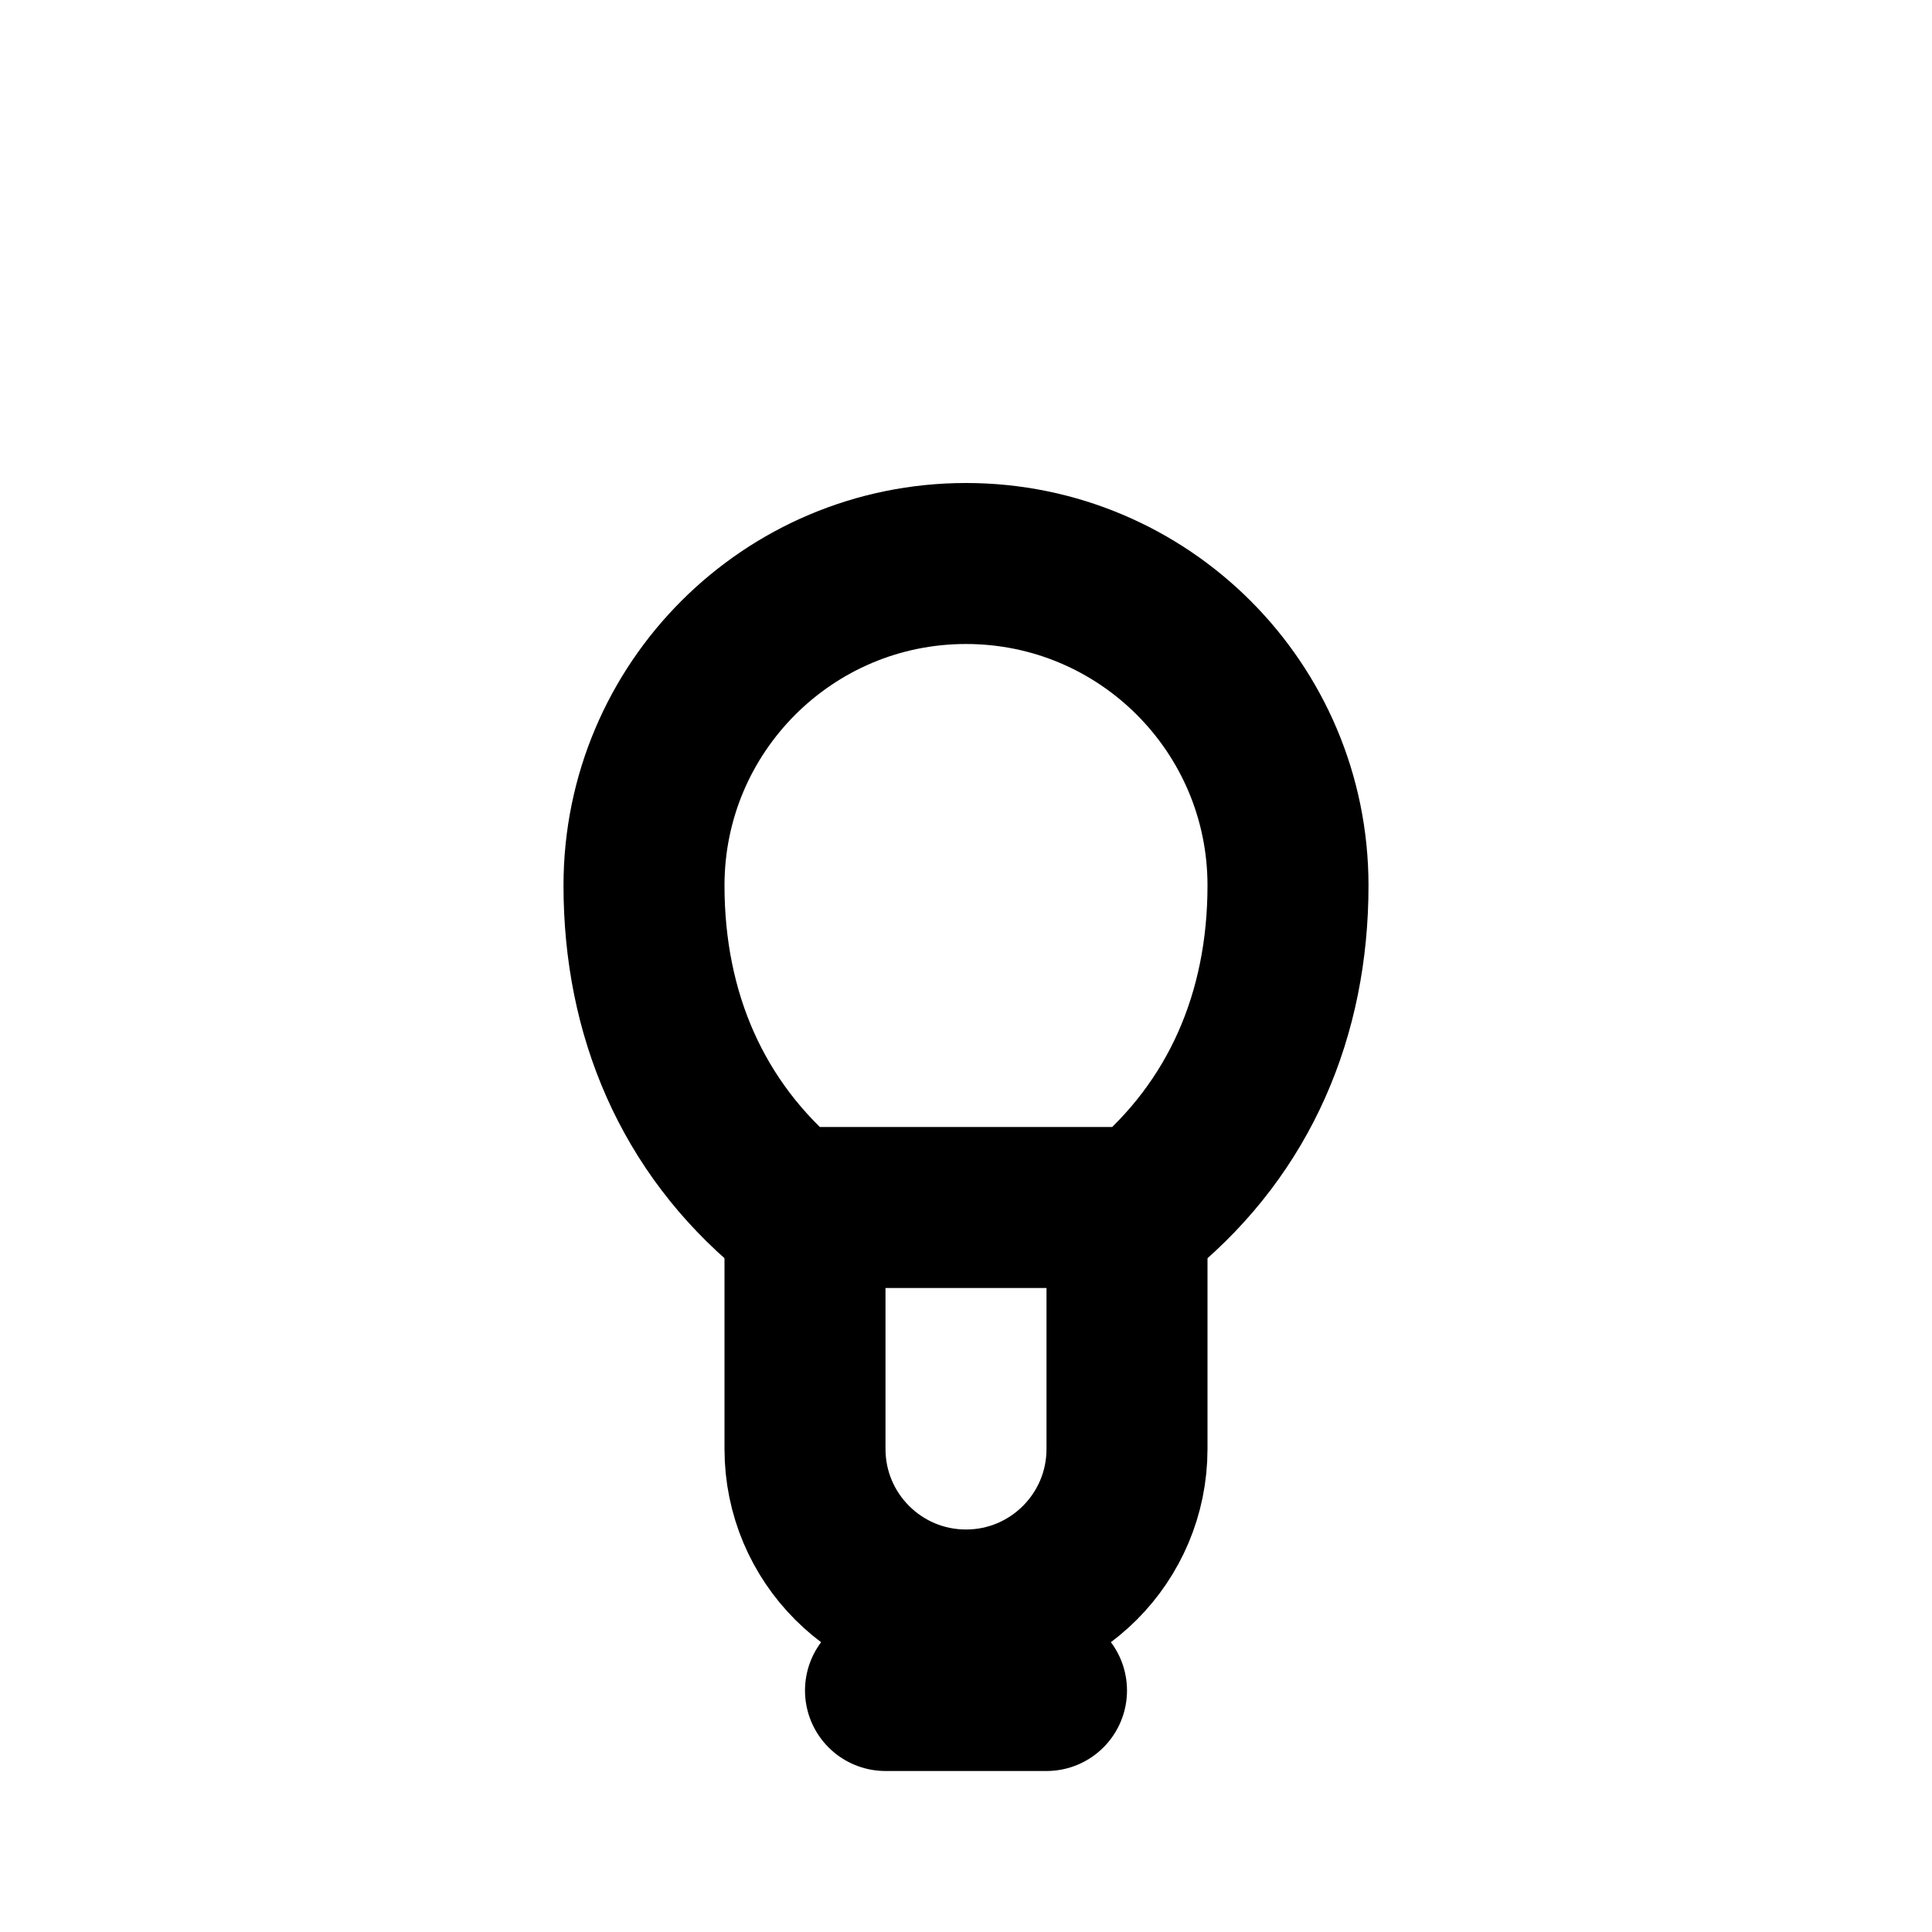
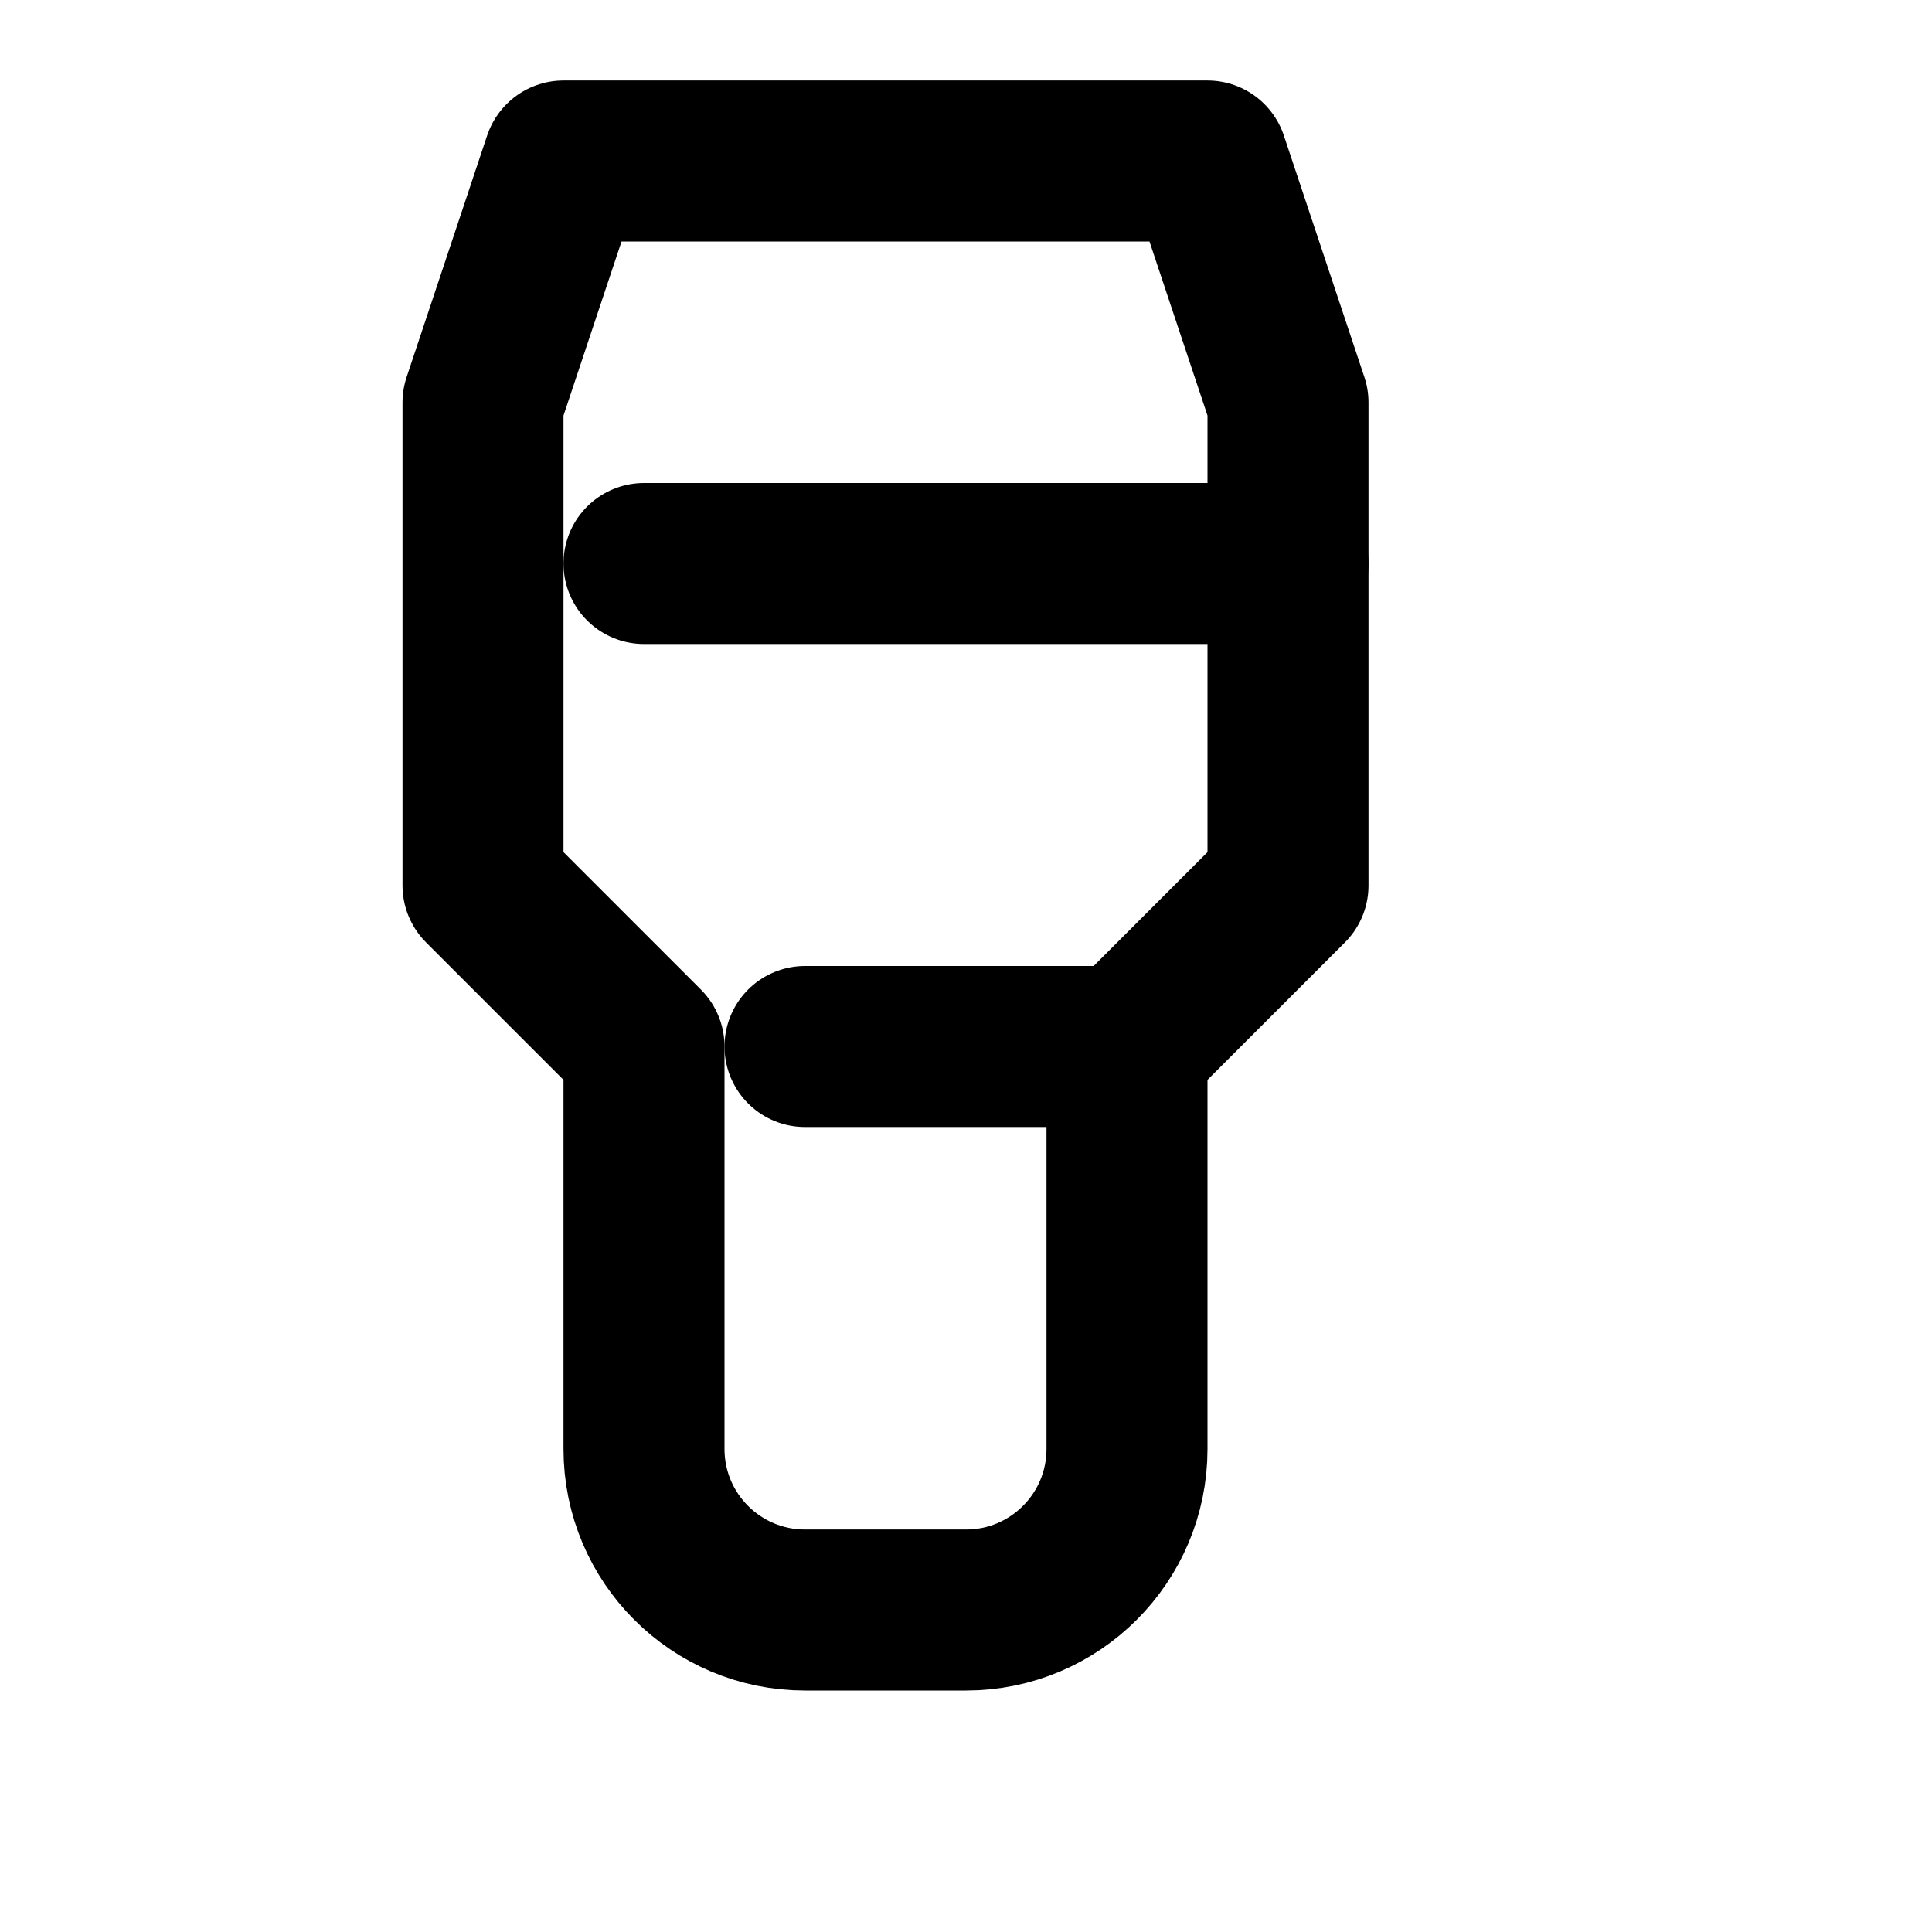
<svg xmlns="http://www.w3.org/2000/svg" viewBox="0 0 24 24" fill="none" stroke="currentColor" stroke-width="2" stroke-linecap="round" stroke-linejoin="round">
  <path stroke="none" d="M0 0h24v24H0z" fill="none" />
-   <path d="M8 11a4 4 0 1 1 8 0c0 1.6 -.6 3 -1.8 4H9.8C8.6 14 8 12.6 8 11z" />
-   <path d="M10 15v3a2 2 0 0 0 4 0v-3" />
-   <path d="M11 21h2" />
+   <path d="M9 2h6l1 3v6l-2 2v5a2 2 0 0 1-2 2h-2a2 2 0 0 1-2-2v-5l-2-2V5l1-3z" />
+   <path d="M8 7h8" />
+   <path d="M10 13h4" />
</svg>
